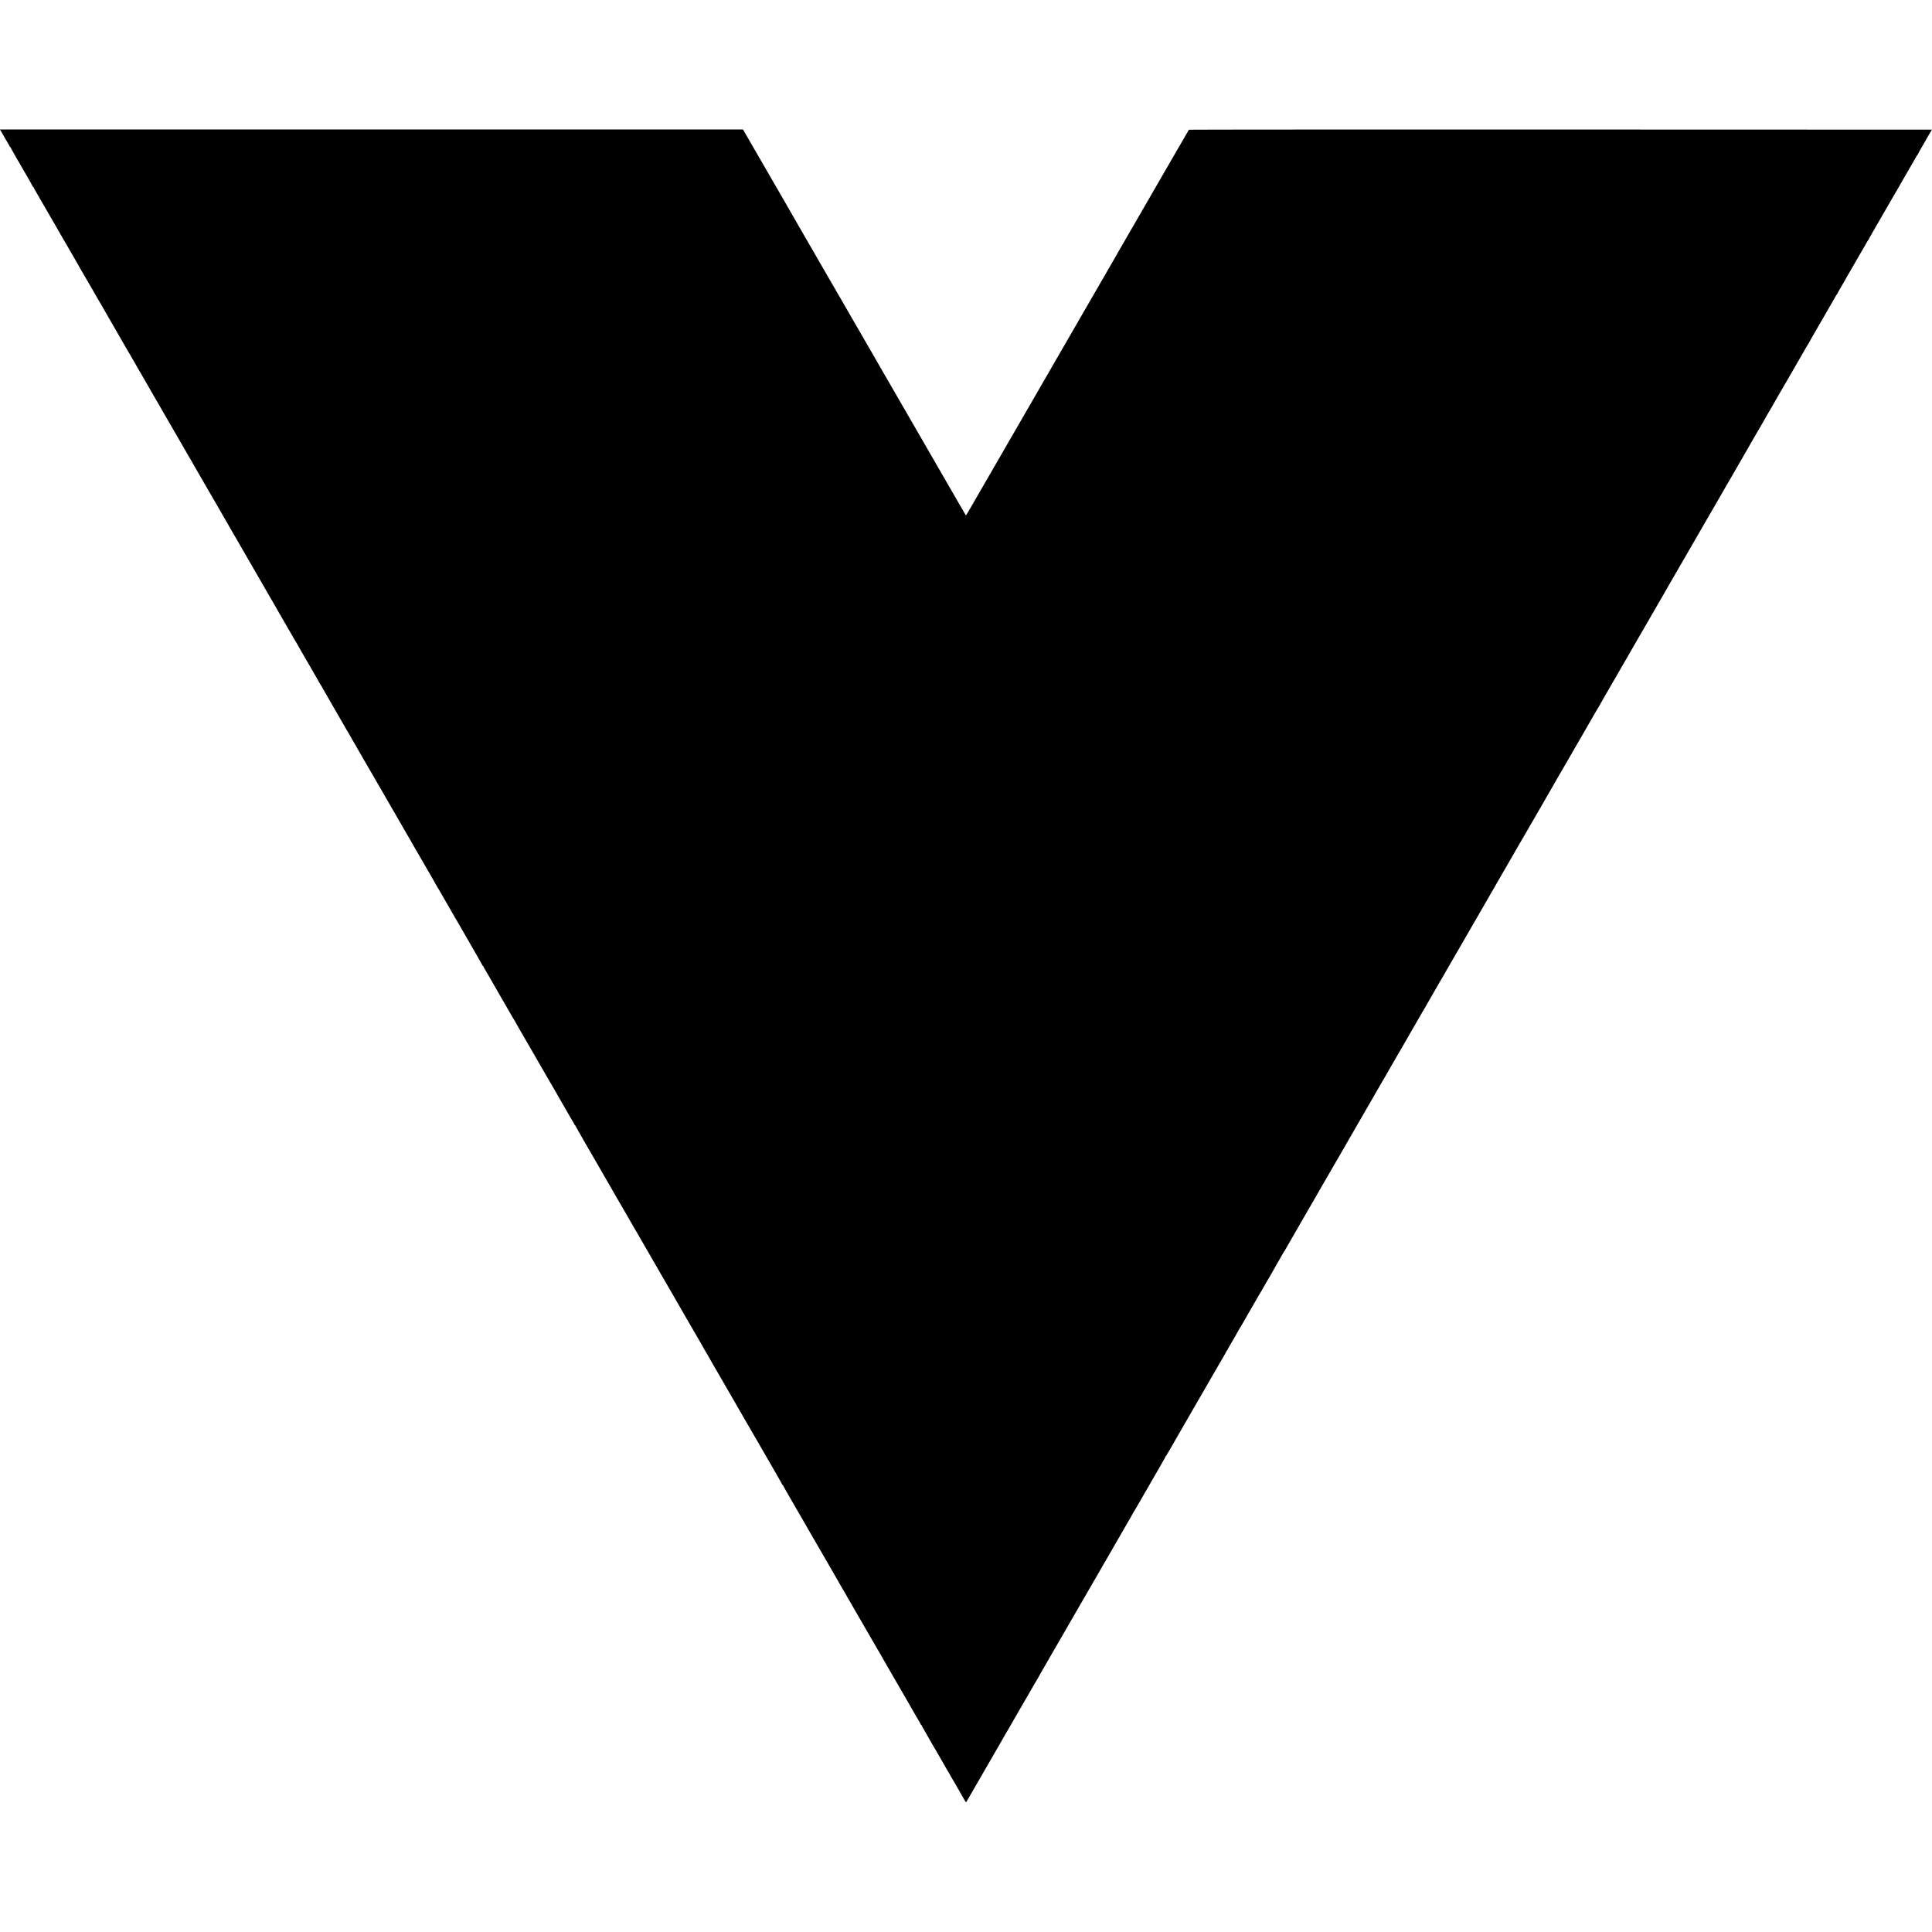
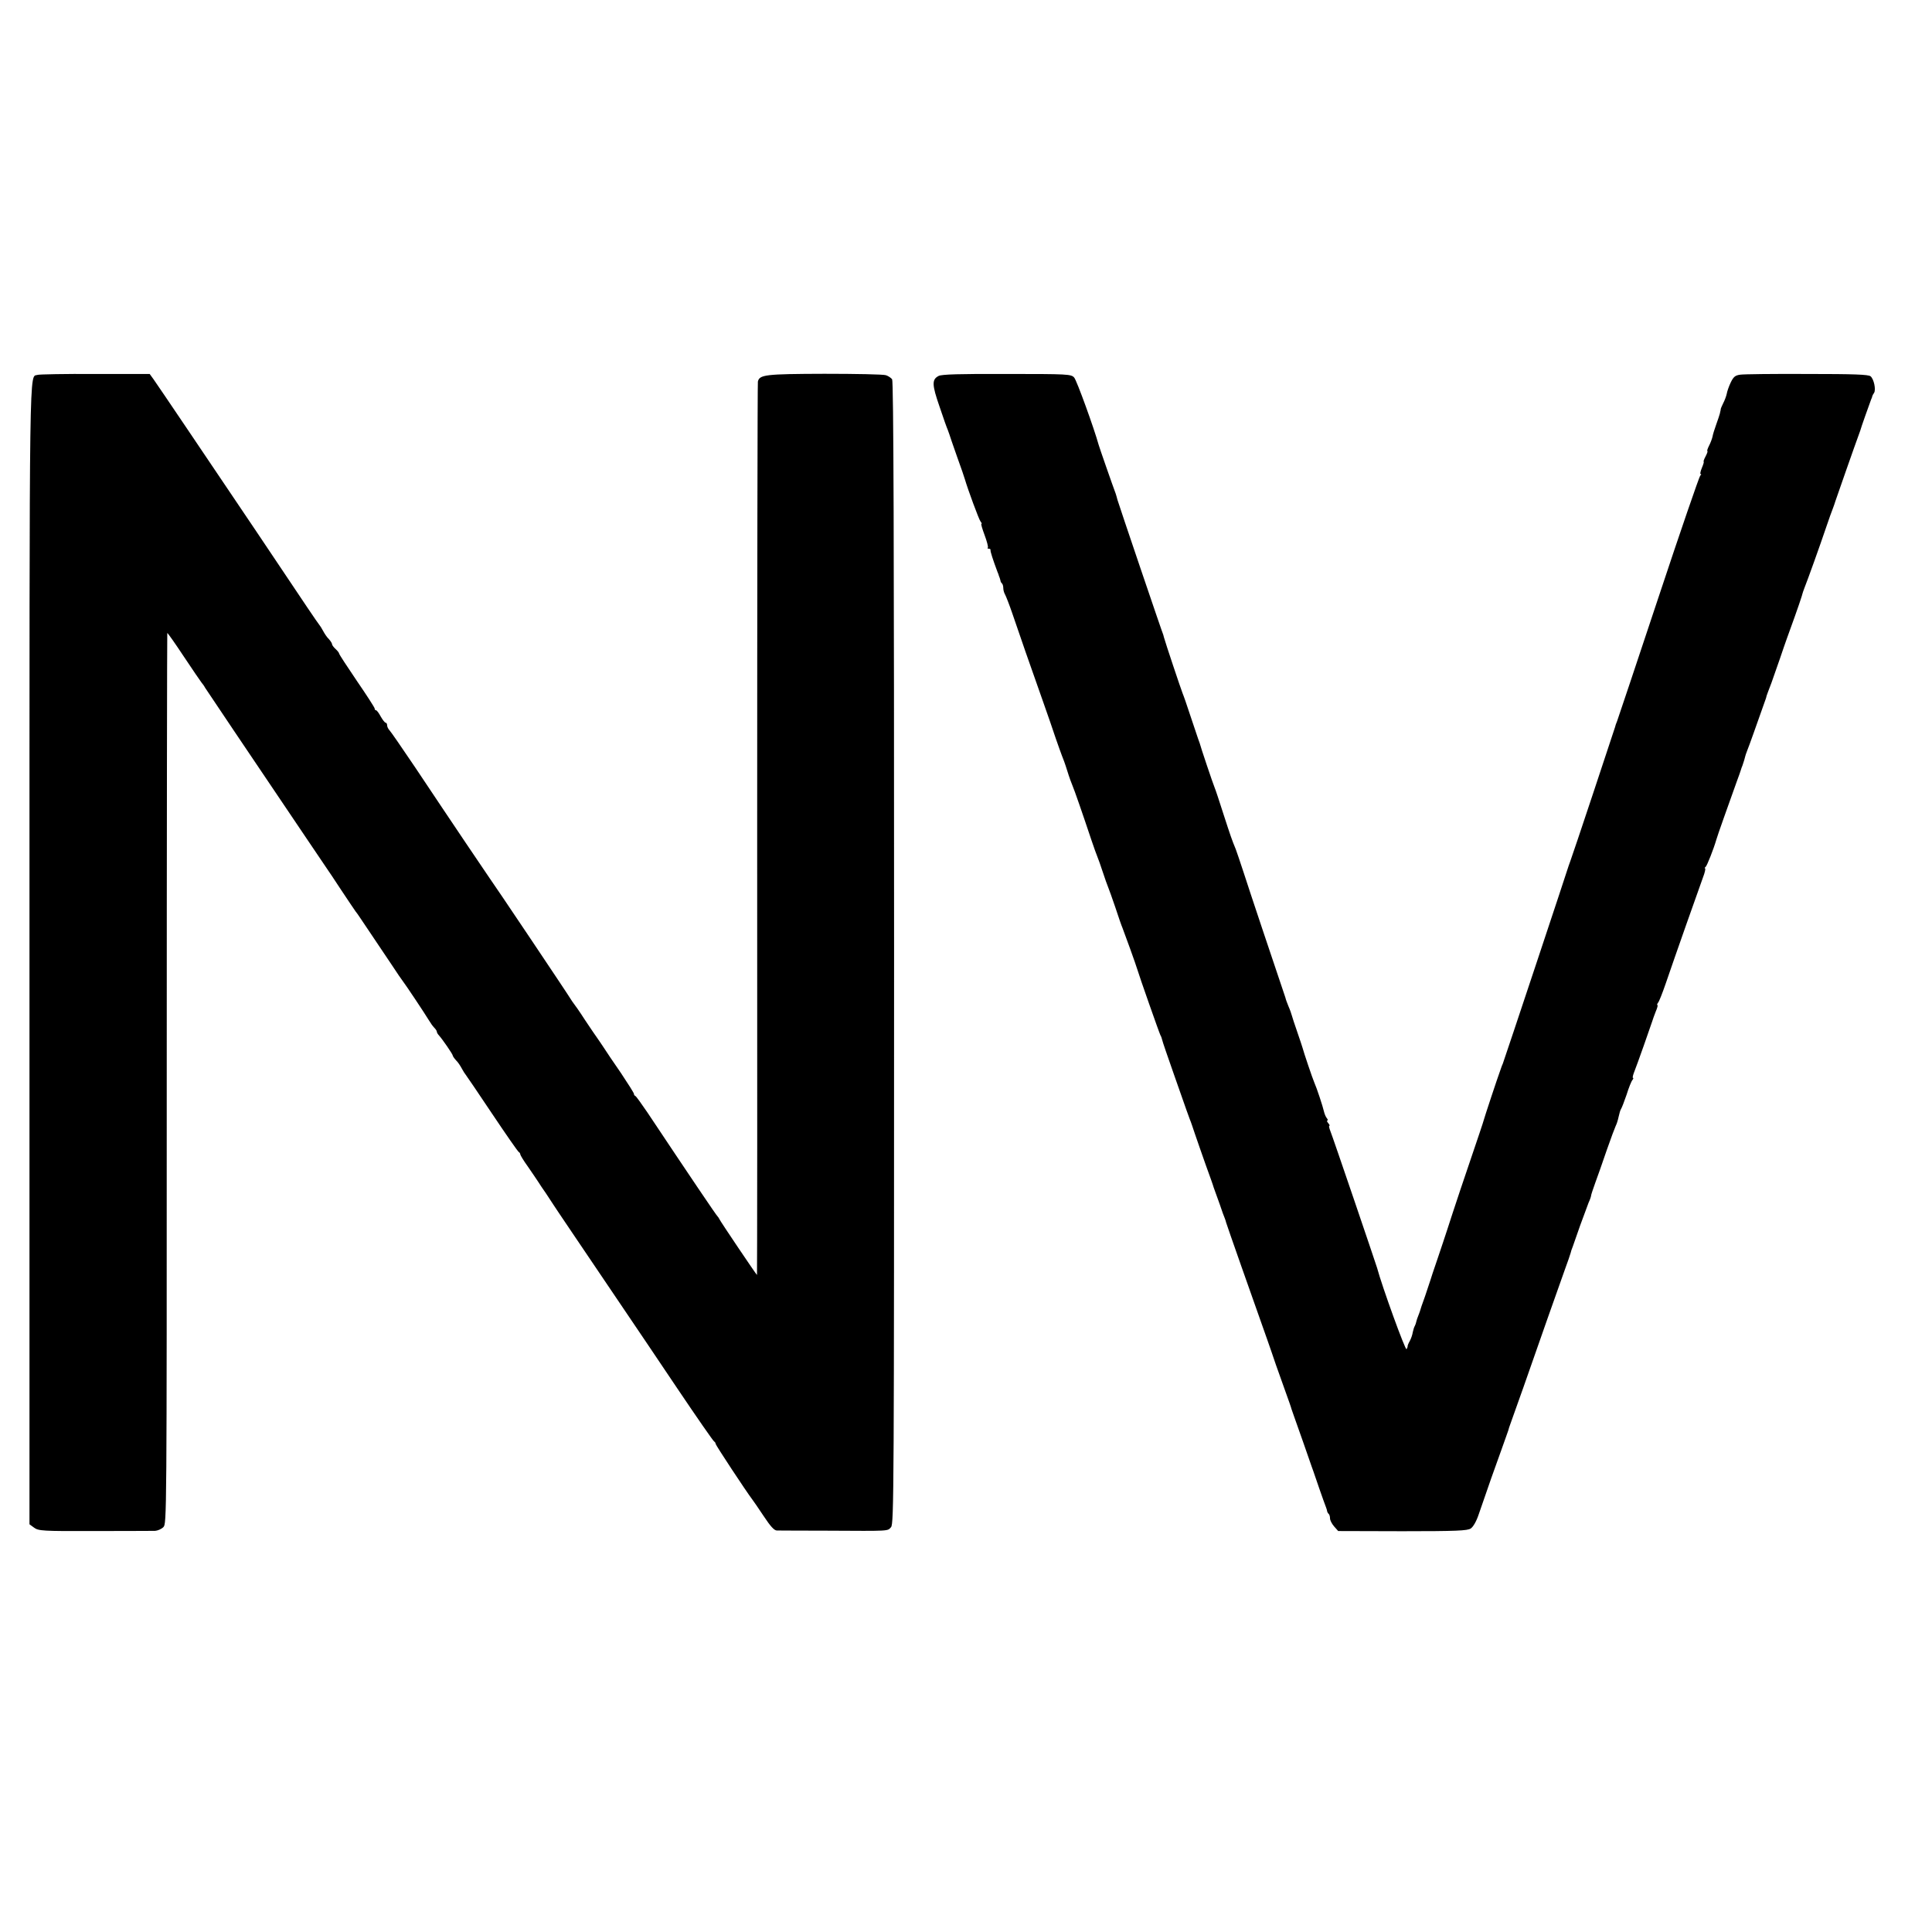
- <svg xmlns="http://www.w3.org/2000/svg" version="1.0" width="16pt" height="16pt" viewBox="0 0 16 16" preserveAspectRatio="xMidYMid meet">
-   <g transform="translate(0,16) scale(0.00032,-0.00032)" fill="#000000" stroke="none">
-     <path d="M18 46618 c45 -75 122 -207 122 -211 0 -2 25 -45 55 -95 30 -50 55 -96 55 -102 0 -5 5 -10 10 -10 6 0 10 -4 10 -9 0 -5 73 -135 161 -288 89 -153 173 -298 187 -323 14 -25 32 -57 41 -72 88 -149 187 -324 189 -335 2 -7 8 -13 13 -13 5 0 9 -4 9 -10 0 -5 46 -89 103 -187 175 -302 490 -846 507 -876 8 -16 20 -36 25 -45 28 -46 290 -498 339 -585 13 -23 74 -129 136 -236 61 -107 123 -215 137 -240 14 -25 29 -50 33 -56 5 -5 23 -37 40 -70 18 -33 38 -67 44 -75 11 -16 21 -33 63 -109 14 -25 29 -50 33 -56 4 -5 21 -35 38 -65 55 -100 261 -455 269 -465 4 -5 14 -21 20 -35 15 -29 41 -75 103 -180 24 -41 52 -88 60 -105 9 -16 57 -100 107 -185 112 -193 362 -626 380 -660 8 -14 23 -38 33 -55 11 -16 23 -37 27 -45 4 -8 26 -46 48 -85 23 -38 53 -90 67 -115 46 -81 64 -113 178 -310 62 -107 121 -210 132 -227 37 -67 56 -99 85 -148 16 -27 32 -57 36 -65 4 -8 15 -27 25 -42 9 -15 53 -89 96 -165 44 -76 177 -307 296 -513 120 -206 268 -463 330 -570 131 -227 117 -203 200 -348 36 -62 73 -125 82 -140 10 -15 21 -34 25 -42 4 -8 20 -37 36 -65 17 -27 38 -65 48 -82 49 -85 64 -111 87 -153 13 -25 28 -49 32 -55 4 -5 78 -134 165 -285 87 -151 166 -288 176 -305 10 -16 26 -43 35 -59 9 -17 125 -217 257 -445 132 -229 253 -441 270 -471 17 -30 45 -79 64 -108 18 -29 33 -54 33 -57 0 -2 20 -37 44 -77 24 -40 123 -212 221 -383 97 -170 190 -330 205 -355 16 -25 39 -65 53 -90 13 -25 81 -144 152 -265 70 -121 137 -238 150 -260 12 -22 37 -65 55 -95 18 -30 43 -73 55 -95 12 -22 48 -85 80 -140 77 -132 163 -280 190 -330 13 -22 71 -123 130 -225 59 -102 116 -199 126 -217 10 -17 29 -50 43 -72 15 -22 26 -43 26 -45 0 -2 27 -50 60 -106 33 -56 60 -103 60 -105 0 -2 55 -98 90 -155 8 -14 182 -316 239 -414 13 -22 45 -79 72 -124 27 -46 49 -86 49 -89 0 -2 14 -24 30 -48 16 -24 30 -46 30 -49 0 -5 74 -135 100 -176 5 -8 24 -42 43 -75 50 -88 58 -101 262 -455 104 -179 199 -345 213 -370 14 -25 28 -49 32 -55 4 -5 17 -26 28 -45 10 -19 62 -109 114 -200 114 -197 133 -230 170 -295 16 -27 33 -57 38 -65 17 -28 96 -165 103 -180 4 -8 16 -28 26 -45 10 -16 77 -131 148 -255 72 -124 181 -313 243 -420 62 -107 121 -209 131 -227 35 -62 323 -560 392 -678 38 -66 83 -145 100 -175 16 -30 33 -59 37 -65 4 -5 17 -27 29 -47 34 -61 56 -100 90 -156 17 -29 31 -55 31 -57 0 -2 17 -32 39 -67 21 -35 134 -229 251 -433 117 -203 235 -407 261 -451 27 -45 49 -85 49 -88 0 -4 8 -19 19 -34 15 -21 200 -341 309 -533 10 -19 33 -58 51 -87 17 -29 31 -54 31 -56 0 -2 25 -44 55 -94 30 -50 55 -95 55 -98 0 -4 6 -15 14 -23 7 -9 27 -41 43 -71 17 -30 170 -297 342 -594 171 -296 311 -542 311 -547 0 -5 5 -9 10 -9 6 0 10 -4 10 -10 0 -5 22 -47 49 -92 27 -46 58 -99 68 -118 24 -43 81 -140 93 -160 5 -8 66 -114 135 -235 69 -121 130 -227 135 -235 12 -21 259 -447 283 -490 10 -19 28 -47 38 -62 11 -14 19 -29 19 -32 0 -3 37 -69 83 -148 99 -170 305 -526 337 -583 13 -22 31 -53 41 -70 11 -16 22 -37 26 -45 7 -14 82 -146 103 -180 14 -24 181 -311 205 -355 13 -22 46 -80 75 -130 29 -49 64 -110 78 -135 14 -25 51 -88 82 -140 31 -52 59 -102 63 -110 4 -8 18 -33 31 -55 205 -353 284 -489 309 -535 17 -30 45 -78 62 -106 18 -28 36 -60 39 -72 4 -12 12 -22 17 -22 5 0 9 -4 9 -10 0 -5 109 -197 241 -427 133 -230 250 -431 259 -448 51 -90 222 -385 280 -485 37 -63 78 -135 92 -160 14 -25 67 -117 118 -205 51 -88 101 -175 111 -193 34 -58 55 -95 149 -257 51 -88 101 -173 110 -190 9 -16 76 -131 147 -255 72 -124 140 -241 151 -260 61 -108 281 -489 355 -615 38 -66 77 -133 87 -150 35 -63 91 -161 100 -175 14 -23 99 -169 128 -220 54 -97 135 -235 142 -245 4 -5 20 -32 35 -60 26 -48 238 -416 276 -480 10 -16 26 -46 37 -65 30 -53 382 -661 403 -695 10 -16 22 -37 26 -45 4 -8 26 -48 50 -88 24 -41 43 -75 43 -77 0 -2 22 -40 50 -85 27 -45 50 -84 50 -86 0 -3 38 -69 83 -147 84 -142 302 -520 340 -587 10 -19 34 -60 52 -90 18 -30 44 -75 57 -100 14 -25 45 -79 70 -120 25 -41 56 -96 70 -121 14 -25 77 -133 138 -240 62 -107 122 -210 132 -229 25 -43 310 -535 337 -581 11 -19 26 -45 34 -59 17 -32 238 -414 266 -460 11 -19 24 -41 28 -49 3 -7 75 -133 160 -278 84 -146 153 -269 153 -274 0 -5 5 -9 10 -9 6 0 10 -4 10 -10 0 -5 82 -150 181 -322 182 -314 201 -346 240 -415 12 -21 80 -139 152 -263 71 -124 141 -245 155 -270 14 -25 28 -49 32 -55 6 -8 145 -248 220 -380 37 -66 209 -362 229 -395 11 -19 24 -42 28 -49 4 -8 67 -118 140 -243 73 -125 133 -230 133 -233 0 -2 15 -28 33 -57 19 -29 47 -78 64 -108 17 -30 53 -93 79 -139 53 -90 82 -141 157 -272 82 -142 115 -199 381 -659 142 -245 268 -463 281 -485 12 -22 71 -125 132 -230 60 -104 172 -298 248 -430 76 -132 146 -253 156 -270 11 -16 22 -36 26 -44 3 -8 30 -54 60 -103 29 -49 53 -91 53 -93 0 -3 18 -34 40 -70 22 -36 40 -67 40 -69 0 -2 37 -66 81 -142 45 -77 98 -168 119 -204 20 -36 47 -81 58 -100 12 -19 27 -47 33 -62 6 -16 15 -28 20 -28 5 0 9 -4 9 -9 0 -6 63 -118 140 -251 77 -133 140 -243 140 -245 0 -2 18 -33 41 -70 22 -37 49 -83 60 -101 10 -19 29 -51 40 -71 25 -45 109 -189 126 -218 7 -11 17 -29 22 -40 6 -11 22 -38 35 -60 14 -22 37 -62 52 -90 14 -27 35 -62 45 -77 11 -14 19 -29 19 -32 0 -3 18 -35 40 -71 22 -36 40 -67 40 -69 0 -2 19 -35 42 -72 23 -38 55 -94 72 -124 26 -47 139 -244 171 -298 6 -9 21 -36 34 -60 28 -48 37 -51 51 -19 6 12 19 36 29 52 10 17 27 46 38 65 11 19 104 181 208 360 103 179 199 345 213 370 14 25 42 74 64 109 21 34 38 65 38 67 0 2 18 33 40 69 22 36 40 67 40 69 0 3 177 310 199 346 16 26 136 234 140 244 2 5 25 44 52 88 27 44 49 81 49 84 0 2 18 34 40 70 22 36 40 67 40 69 0 2 20 36 43 77 35 58 169 289 297 513 9 17 50 86 90 155 40 69 86 150 103 180 16 30 35 62 41 70 6 8 16 24 22 35 35 64 72 129 167 293 59 100 116 199 127 220 11 20 30 53 41 72 43 72 1070 1850 1121 1940 14 25 65 113 113 195 48 83 96 166 107 185 10 19 28 50 38 68 11 18 73 124 137 235 64 111 175 303 246 427 71 124 173 299 225 390 52 91 116 202 143 248 27 45 49 85 49 89 0 4 6 14 14 22 7 9 28 43 46 76 26 47 251 436 378 655 11 19 29 51 40 70 11 19 101 176 201 348 99 172 181 317 181 323 0 5 5 9 10 9 6 0 10 5 10 11 0 6 8 23 18 37 11 15 32 52 49 82 16 30 130 228 253 440 122 212 234 405 248 430 13 25 39 70 57 100 39 65 69 117 130 225 25 44 50 87 55 95 12 19 78 134 220 380 61 107 129 224 150 260 161 277 222 382 246 425 15 28 47 83 71 123 24 41 43 78 43 83 0 5 4 9 8 9 4 0 13 12 19 28 7 15 23 45 36 67 66 110 277 478 277 483 0 3 6 13 14 21 7 9 27 41 43 71 17 30 45 80 63 110 34 57 375 649 394 685 6 11 16 27 22 35 6 8 26 42 44 75 18 33 41 74 51 90 10 17 24 41 32 55 54 97 72 128 88 152 11 14 19 28 19 30 0 3 79 141 175 308 96 167 175 305 175 308 0 3 6 13 14 21 7 9 26 39 41 66 33 60 276 483 338 587 24 40 46 80 50 88 4 8 13 24 20 35 14 23 95 163 125 215 11 19 52 91 92 160 40 69 80 139 90 155 9 17 103 179 207 360 105 182 200 346 211 365 103 181 463 802 489 845 7 11 15 27 19 35 4 8 29 51 55 95 64 110 828 1433 848 1470 9 17 24 41 33 55 9 14 29 48 45 77 15 28 52 93 82 145 30 51 62 107 71 123 17 30 231 398 400 690 51 88 103 179 115 202 12 23 26 48 32 55 6 7 24 38 40 68 17 30 61 107 98 170 37 63 84 144 103 180 19 36 41 72 48 81 8 8 14 18 14 21 0 4 27 51 59 106 32 55 72 124 89 154 16 29 71 125 122 213 51 88 104 180 118 205 13 25 28 50 32 55 4 6 17 26 28 45 11 19 45 80 77 135 31 55 66 116 77 135 11 19 88 152 171 295 401 694 620 1072 650 1125 11 19 87 152 170 295 83 143 158 273 166 288 9 16 21 36 26 45 6 9 31 52 55 96 25 43 54 94 66 115 11 20 95 164 186 321 91 157 173 299 182 315 9 17 26 46 37 65 12 19 66 114 121 210 56 96 108 186 117 200 8 14 24 40 34 59 24 45 383 664 412 713 5 9 17 29 26 45 15 28 120 210 241 419 36 61 68 117 72 125 4 8 12 23 19 34 35 57 245 420 262 453 11 20 35 61 53 90 17 29 32 54 32 56 0 3 28 51 62 108 33 57 70 119 80 138 10 19 23 42 28 50 5 8 32 53 59 100 27 47 149 258 271 470 122 212 234 405 248 430 30 53 62 108 80 135 6 11 15 27 19 35 4 8 85 150 181 315 96 165 187 323 202 350 31 56 116 202 130 225 5 8 25 42 43 75 19 33 92 159 162 280 149 257 157 271 202 350 19 33 38 67 43 75 9 14 228 392 275 475 12 22 55 96 95 165 40 69 80 139 90 155 24 42 202 350 221 383 9 15 27 47 41 72 14 25 75 131 136 236 61 106 121 210 134 232 99 172 271 470 279 482 5 8 23 40 40 70 18 30 81 141 142 245 60 105 121 210 135 235 14 25 71 124 127 220 56 96 143 247 194 335 51 88 96 167 102 175 14 24 180 311 204 355 23 43 340 590 356 615 5 8 50 87 101 175 171 301 517 898 582 1008 25 43 46 81 46 83 0 2 12 23 27 47 14 23 40 67 56 97 16 30 35 62 42 70 7 8 15 22 18 30 4 8 20 38 37 65 16 28 33 57 37 65 6 12 111 196 143 250 5 8 55 95 112 193 57 98 113 195 126 215 12 20 27 46 32 57 6 11 14 27 20 35 5 8 76 130 156 270 80 140 165 287 187 325 23 39 52 90 66 115 13 25 30 52 37 61 8 8 14 18 14 21 0 4 41 77 92 165 50 87 175 302 276 478 101 176 208 360 236 408 28 49 67 117 86 152 19 35 41 70 48 77 6 6 12 15 12 19 0 7 124 224 167 291 12 21 23 40 23 42 0 2 21 40 46 83 26 43 55 92 64 109 54 95 327 568 354 614 19 30 45 75 59 100 71 128 82 145 89 148 4 2 8 8 8 13 0 5 42 82 94 172 311 538 496 858 518 897 14 25 40 70 58 100 18 30 42 71 53 90 10 19 79 139 152 265 73 127 142 246 153 265 10 19 43 76 72 125 29 50 63 108 75 130 65 116 80 140 87 143 4 2 8 8 8 12 0 8 114 212 140 250 6 8 14 24 20 35 5 11 54 97 108 190 l100 170 -9611 3 c-5286 1 -9614 -1 -9618 -5 -5 -6 -419 -719 -619 -1068 -89 -155 -267 -463 -323 -560 -38 -66 -81 -140 -95 -165 -31 -56 -263 -457 -526 -910 -110 -190 -224 -388 -254 -440 -29 -52 -61 -109 -71 -125 -23 -39 -243 -420 -268 -465 -11 -19 -204 -352 -428 -740 -224 -388 -477 -826 -563 -975 -85 -148 -185 -322 -222 -385 -37 -63 -120 -207 -185 -320 -65 -113 -177 -306 -248 -430 -72 -124 -172 -297 -222 -385 -51 -88 -142 -245 -202 -350 -131 -226 -247 -427 -408 -705 -65 -113 -249 -432 -410 -710 -160 -278 -388 -673 -506 -877 -118 -205 -216 -373 -219 -373 -3 0 -52 82 -109 183 -58 100 -144 250 -192 332 -95 164 -402 696 -647 1120 -85 149 -228 396 -317 550 -212 365 -982 1700 -1008 1745 -10 19 -43 76 -72 125 -29 50 -64 110 -77 135 -14 25 -63 110 -110 190 -47 80 -96 165 -110 190 -14 25 -99 171 -188 325 -89 154 -174 300 -188 325 -13 25 -64 113 -112 195 -48 83 -140 242 -205 355 -65 113 -183 317 -263 454 -79 137 -152 264 -163 282 -50 89 -335 583 -354 614 -12 19 -34 58 -50 85 -15 28 -129 226 -253 440 -124 215 -235 408 -247 430 -12 22 -69 121 -127 220 -58 99 -226 389 -373 645 -148 256 -324 561 -392 678 -67 117 -134 232 -147 255 -13 23 -33 59 -46 80 l-22 37 -9615 0 -9615 0 20 -32z" />
+ <svg xmlns="http://www.w3.org/2000/svg" version="1.0" width="1088pt" height="1088pt" viewBox="0 0 1088 1088" preserveAspectRatio="xMidYMid meet">
+   <g transform="translate(0,1088) scale(0.1,-0.1)" fill="#000000" stroke="none">
+     <path d="M212 8769 c-48 -18 -46 179 -46 -3257 l0 -3216 26 -19 c25 -18 45 -20 340 -19 172 0 325 1 341 1 15 1 36 10 47 21 19 19 19 47 19 2526 0 1379 2 2508 3 2509 2 2 44 -58 93 -132 50 -75 95 -141 100 -147 6 -7 15 -19 20 -29 6 -9 81 -121 167 -249 400 -593 508 -754 518 -768 6 -8 42 -62 80 -120 38 -58 76 -113 82 -122 7 -9 19 -25 25 -35 36 -53 130 -193 178 -265 30 -46 59 -88 64 -94 13 -16 123 -181 144 -216 10 -17 24 -37 32 -45 8 -8 15 -18 15 -23 0 -5 6 -15 13 -22 18 -20 77 -105 77 -113 0 -3 8 -15 18 -26 11 -10 25 -32 33 -47 8 -15 17 -29 20 -32 3 -3 70 -102 149 -220 79 -118 147 -216 152 -218 4 -2 8 -8 8 -13 0 -4 19 -36 43 -69 23 -34 49 -71 57 -84 8 -13 28 -43 45 -67 16 -24 34 -52 40 -61 9 -15 138 -205 400 -593 56 -82 191 -283 300 -445 109 -162 202 -296 207 -298 4 -2 8 -8 8 -13 0 -7 172 -268 207 -314 5 -6 33 -47 63 -92 39 -59 60 -82 75 -82 11 0 139 -1 285 -1 358 -2 337 -3 358 20 16 20 17 195 17 3235 0 2323 -3 3218 -11 3229 -6 8 -22 19 -35 23 -13 5 -169 8 -346 8 -334 -1 -366 -5 -375 -44 -2 -9 -4 -1144 -4 -2523 1 -1380 0 -2508 -1 -2508 -3 0 -208 304 -212 315 -2 5 -7 12 -10 15 -6 4 -157 228 -395 585 -34 50 -64 92 -68 93 -5 2 -8 7 -8 12 0 5 -33 57 -73 117 -41 59 -86 126 -100 148 -15 22 -30 45 -34 50 -5 6 -35 51 -68 100 -32 50 -62 92 -65 95 -3 3 -9 13 -15 22 -11 20 -445 667 -458 683 -8 11 -202 298 -420 625 -72 107 -137 201 -144 208 -7 7 -13 20 -13 28 0 8 -4 14 -8 14 -5 0 -17 16 -28 35 -10 19 -22 35 -26 35 -5 0 -8 4 -8 10 0 5 -45 75 -100 155 -55 81 -100 150 -100 154 0 4 -9 16 -20 26 -11 10 -20 22 -20 27 0 5 -8 18 -18 29 -11 10 -25 32 -33 47 -8 15 -17 29 -20 32 -3 3 -34 48 -69 100 -35 52 -164 245 -287 428 -123 183 -299 444 -391 580 -92 137 -177 261 -188 277 l-21 29 -307 0 c-169 1 -315 -2 -324 -5z" />
+     <path d="M5286 8763 c-39 -20 -38 -49 5 -173 21 -63 42 -122 46 -130 3 -8 7 -19 9 -25 1 -5 21 -62 43 -125 23 -63 43 -122 45 -130 15 -52 79 -227 88 -237 6 -7 8 -13 5 -13 -4 0 5 -29 18 -64 13 -35 21 -66 18 -70 -4 -3 -1 -6 5 -6 7 0 11 -3 10 -7 -2 -7 14 -56 39 -123 4 -8 7 -18 8 -22 2 -5 4 -10 5 -13 1 -3 3 -9 4 -14 0 -5 4 -13 9 -17 4 -4 7 -16 7 -26 0 -10 4 -26 10 -36 5 -9 24 -57 41 -107 17 -49 50 -146 74 -215 24 -69 67 -190 95 -270 28 -80 63 -179 76 -220 14 -41 30 -84 34 -95 5 -11 19 -49 30 -85 11 -36 25 -74 30 -85 9 -20 58 -161 106 -305 14 -41 29 -84 34 -95 5 -11 18 -49 30 -85 12 -36 25 -74 30 -85 5 -11 23 -63 41 -115 17 -52 35 -104 40 -115 9 -22 77 -210 84 -235 9 -32 125 -362 130 -370 4 -6 8 -18 10 -27 2 -10 31 -94 64 -188 33 -93 65 -186 72 -205 7 -19 16 -44 20 -55 5 -11 17 -47 28 -80 11 -33 39 -112 61 -175 23 -63 43 -119 44 -125 2 -5 6 -17 9 -25 3 -8 15 -42 27 -75 11 -33 23 -67 27 -75 3 -8 7 -19 8 -25 3 -12 145 -416 230 -655 13 -36 35 -101 50 -145 16 -44 41 -116 57 -160 16 -44 30 -84 31 -90 2 -5 8 -23 14 -40 6 -16 30 -84 53 -150 23 -66 44 -127 47 -135 3 -8 7 -19 9 -25 3 -10 61 -178 72 -205 3 -8 6 -18 6 -22 1 -3 4 -10 9 -14 4 -4 7 -15 7 -25 0 -10 10 -30 23 -45 l23 -26 362 -1 c305 0 365 3 384 15 14 9 32 40 45 79 52 152 94 271 128 364 20 55 37 105 39 110 1 6 7 24 13 40 6 17 39 109 73 205 88 252 197 562 232 659 17 45 31 88 33 95 1 6 6 22 12 36 5 14 24 68 42 120 19 52 40 109 47 127 8 17 14 35 14 39 0 5 11 38 24 74 13 36 43 119 65 185 23 66 46 127 50 135 5 9 12 31 16 50 4 19 10 40 14 45 4 6 18 42 31 80 12 39 27 76 33 83 5 6 7 12 3 12 -3 0 -1 12 5 28 17 42 99 275 104 292 2 8 11 32 19 53 9 20 13 37 10 37 -4 0 -2 6 3 13 6 6 25 55 43 107 49 144 188 538 210 598 11 28 16 52 12 52 -4 0 -2 4 3 8 8 6 46 103 60 152 3 14 75 216 116 330 11 30 22 60 23 65 2 6 5 17 9 25 7 20 14 44 15 50 0 3 6 19 12 35 10 24 46 126 104 290 2 6 4 12 4 15 1 3 13 37 28 75 14 39 36 102 49 140 13 39 30 88 38 110 15 40 76 211 81 230 2 6 5 15 6 20 1 6 7 21 12 35 17 42 88 240 120 335 17 50 35 101 41 115 5 14 11 30 12 35 3 10 120 344 132 375 3 8 7 20 9 25 2 11 52 151 61 175 4 8 7 17 7 20 1 3 5 11 10 18 11 18 -1 77 -20 93 -12 10 -94 13 -357 13 -188 1 -358 -1 -377 -4 -29 -4 -38 -12 -54 -45 -10 -21 -20 -50 -22 -63 -3 -14 -12 -38 -20 -53 -8 -16 -14 -31 -14 -34 0 -3 0 -6 -1 -7 0 -2 -2 -10 -4 -18 -2 -8 -11 -35 -20 -60 -9 -25 -19 -56 -21 -69 -3 -13 -12 -37 -20 -52 -8 -16 -12 -29 -9 -29 3 0 -1 -13 -10 -30 -9 -16 -13 -30 -11 -30 3 0 -2 -16 -10 -35 -8 -19 -11 -35 -7 -35 5 0 4 -4 -2 -8 -5 -4 -111 -311 -234 -682 -123 -371 -229 -686 -234 -700 -6 -14 -11 -29 -12 -35 -4 -14 -244 -737 -252 -755 -3 -8 -7 -19 -9 -25 -4 -16 -364 -1098 -371 -1115 -4 -8 -7 -17 -8 -20 -1 -3 -4 -12 -7 -20 -14 -37 -90 -267 -93 -280 -4 -15 -16 -51 -131 -390 -30 -91 -64 -192 -74 -225 -11 -33 -35 -107 -55 -165 -20 -58 -38 -112 -40 -120 -3 -8 -16 -49 -30 -90 -15 -41 -28 -79 -29 -85 -2 -5 -6 -18 -10 -27 -4 -9 -8 -22 -10 -30 -1 -7 -5 -18 -8 -24 -4 -6 -9 -22 -12 -36 -2 -15 -10 -37 -17 -50 -7 -12 -12 -25 -12 -28 1 -3 -2 -11 -6 -18 -6 -11 -139 356 -166 458 -7 24 -251 742 -264 773 -6 15 -8 27 -5 27 4 0 1 7 -6 15 -7 8 -9 15 -5 15 4 0 3 6 -3 13 -6 7 -13 24 -16 37 -6 28 -41 134 -55 165 -9 20 -59 168 -66 195 -2 8 -16 49 -30 90 -14 41 -28 82 -30 91 -2 8 -10 32 -19 52 -8 21 -15 38 -15 40 0 1 -2 9 -5 17 -54 159 -206 613 -232 695 -20 61 -40 120 -45 133 -22 53 -29 74 -69 197 -23 72 -45 139 -50 150 -9 21 -80 232 -84 250 -2 6 -6 17 -9 25 -3 8 -22 65 -42 125 -20 61 -40 119 -45 130 -9 22 -99 291 -105 315 -2 8 -4 15 -4 15 -2 0 -253 741 -258 760 -3 11 -7 27 -10 35 -16 42 -94 266 -96 275 -24 88 -124 365 -138 379 -17 19 -36 20 -379 20 -265 1 -367 -2 -384 -11z" />
  </g>
</svg>
